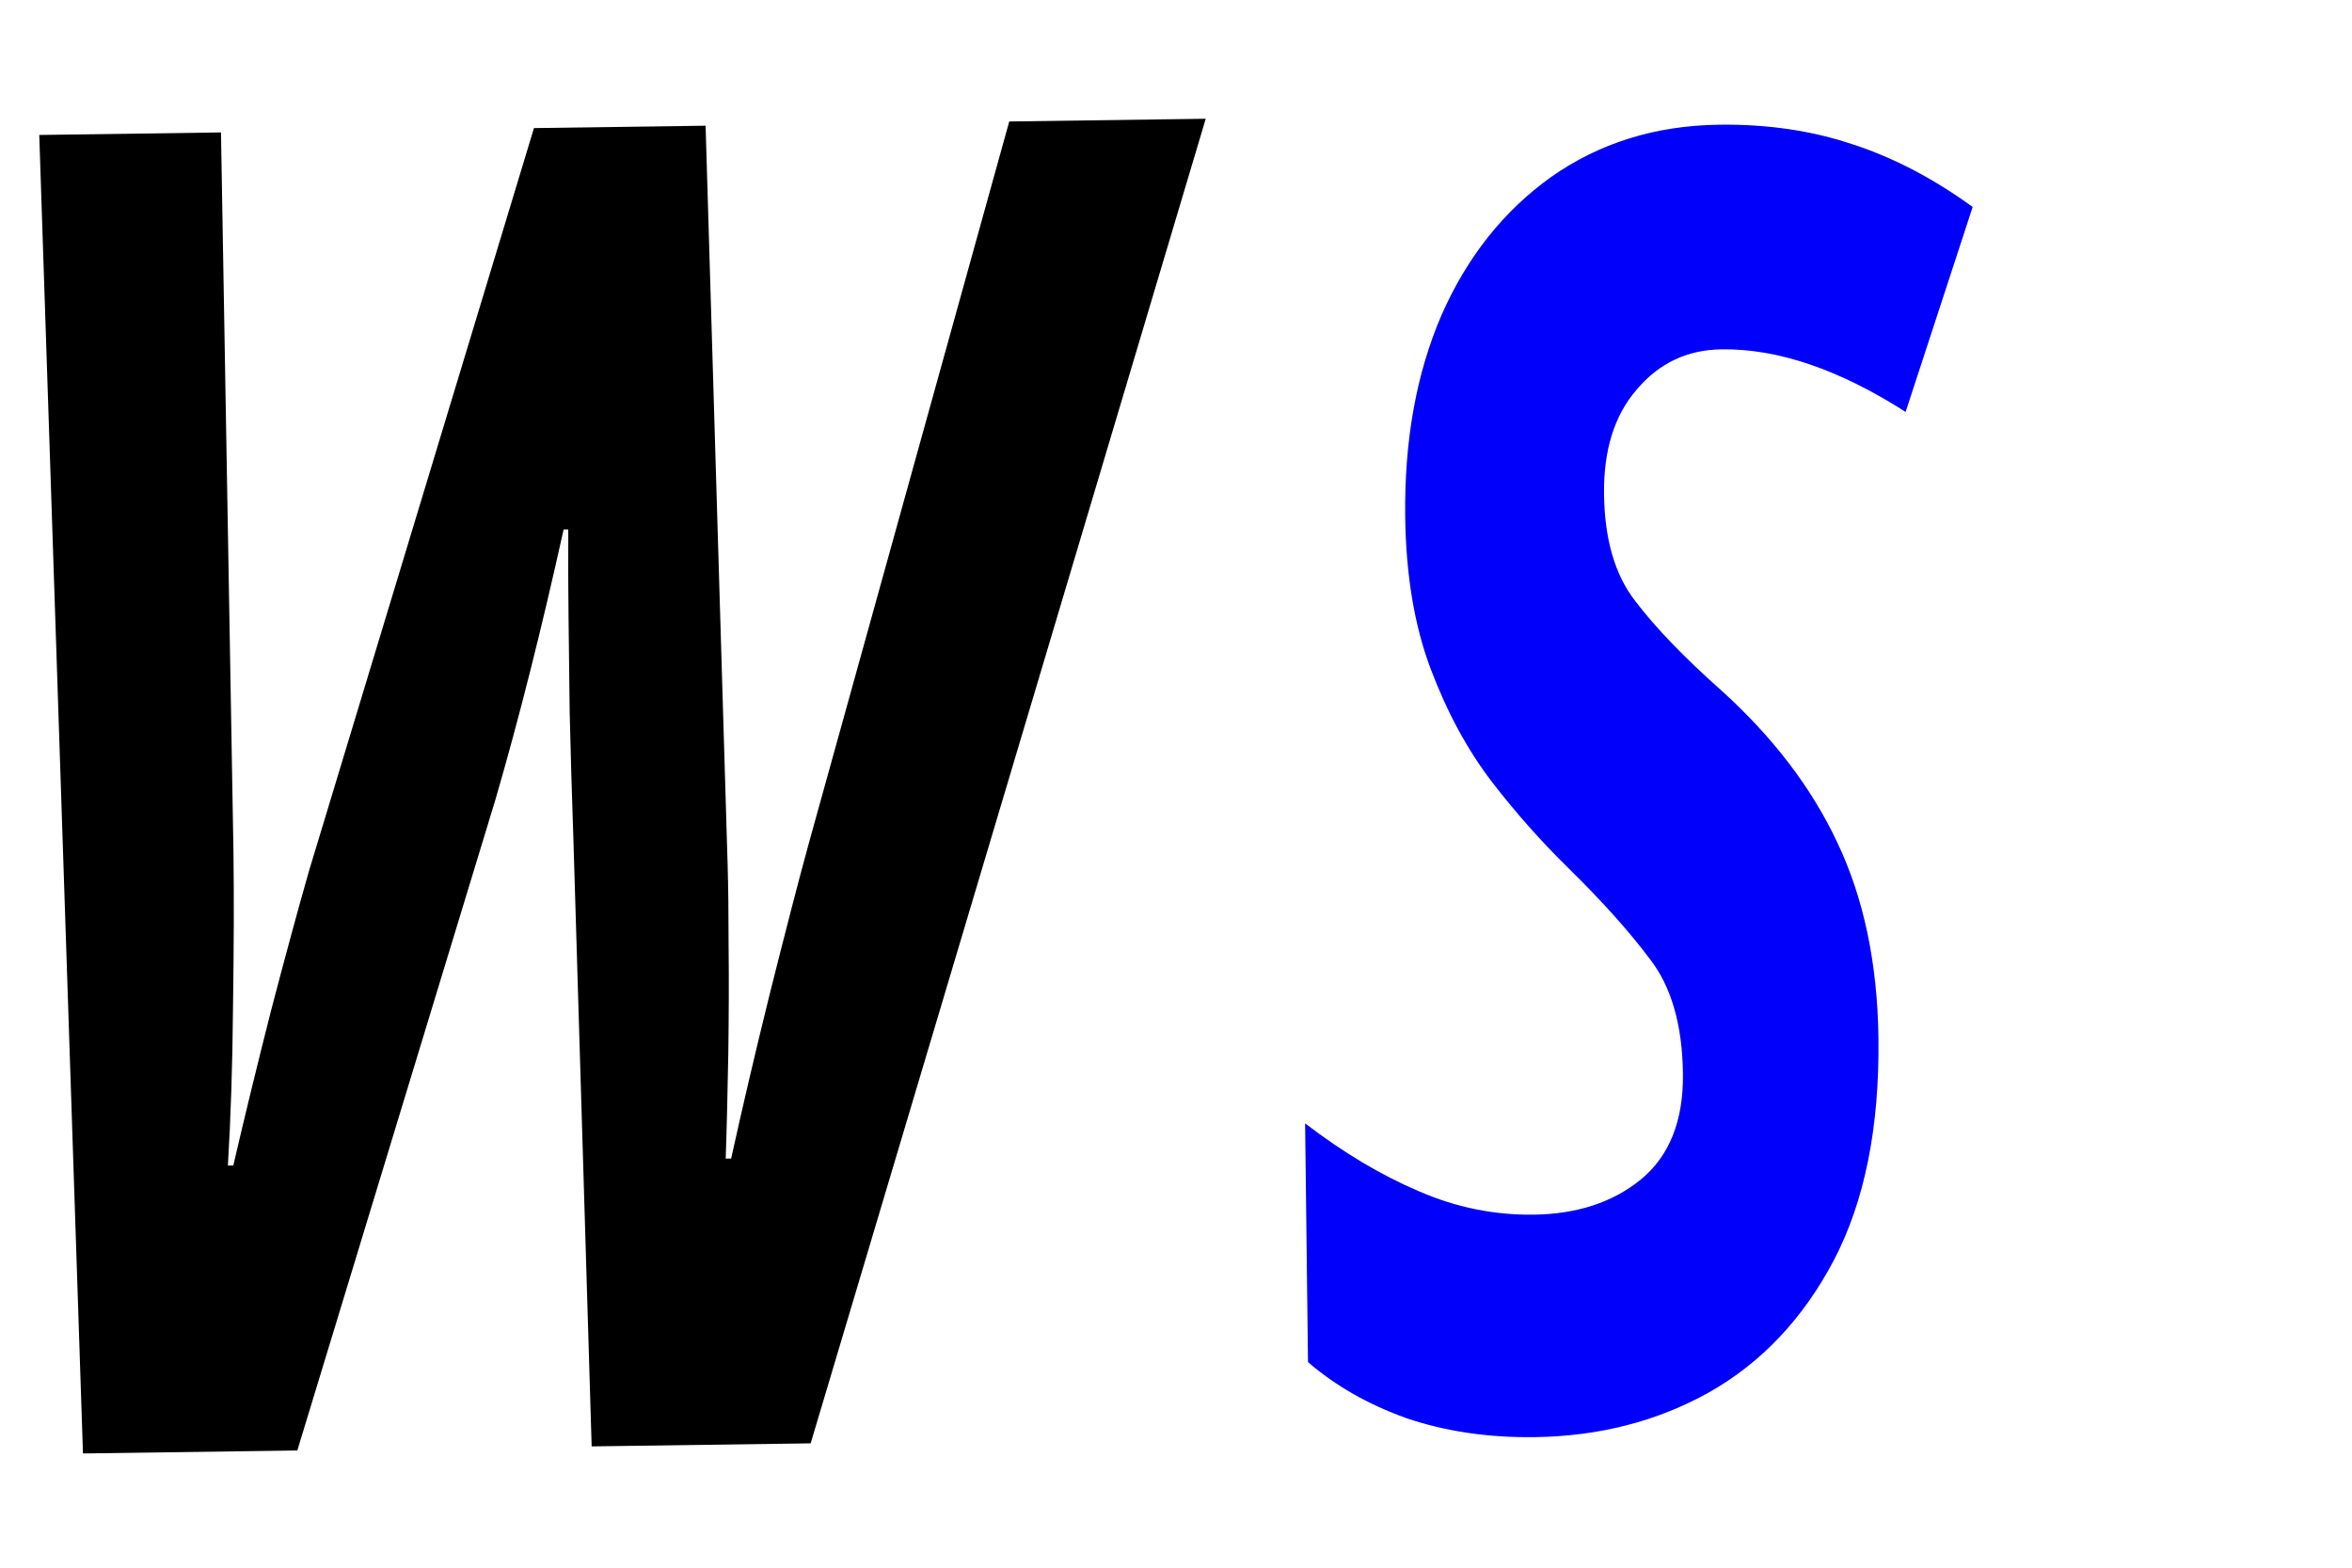
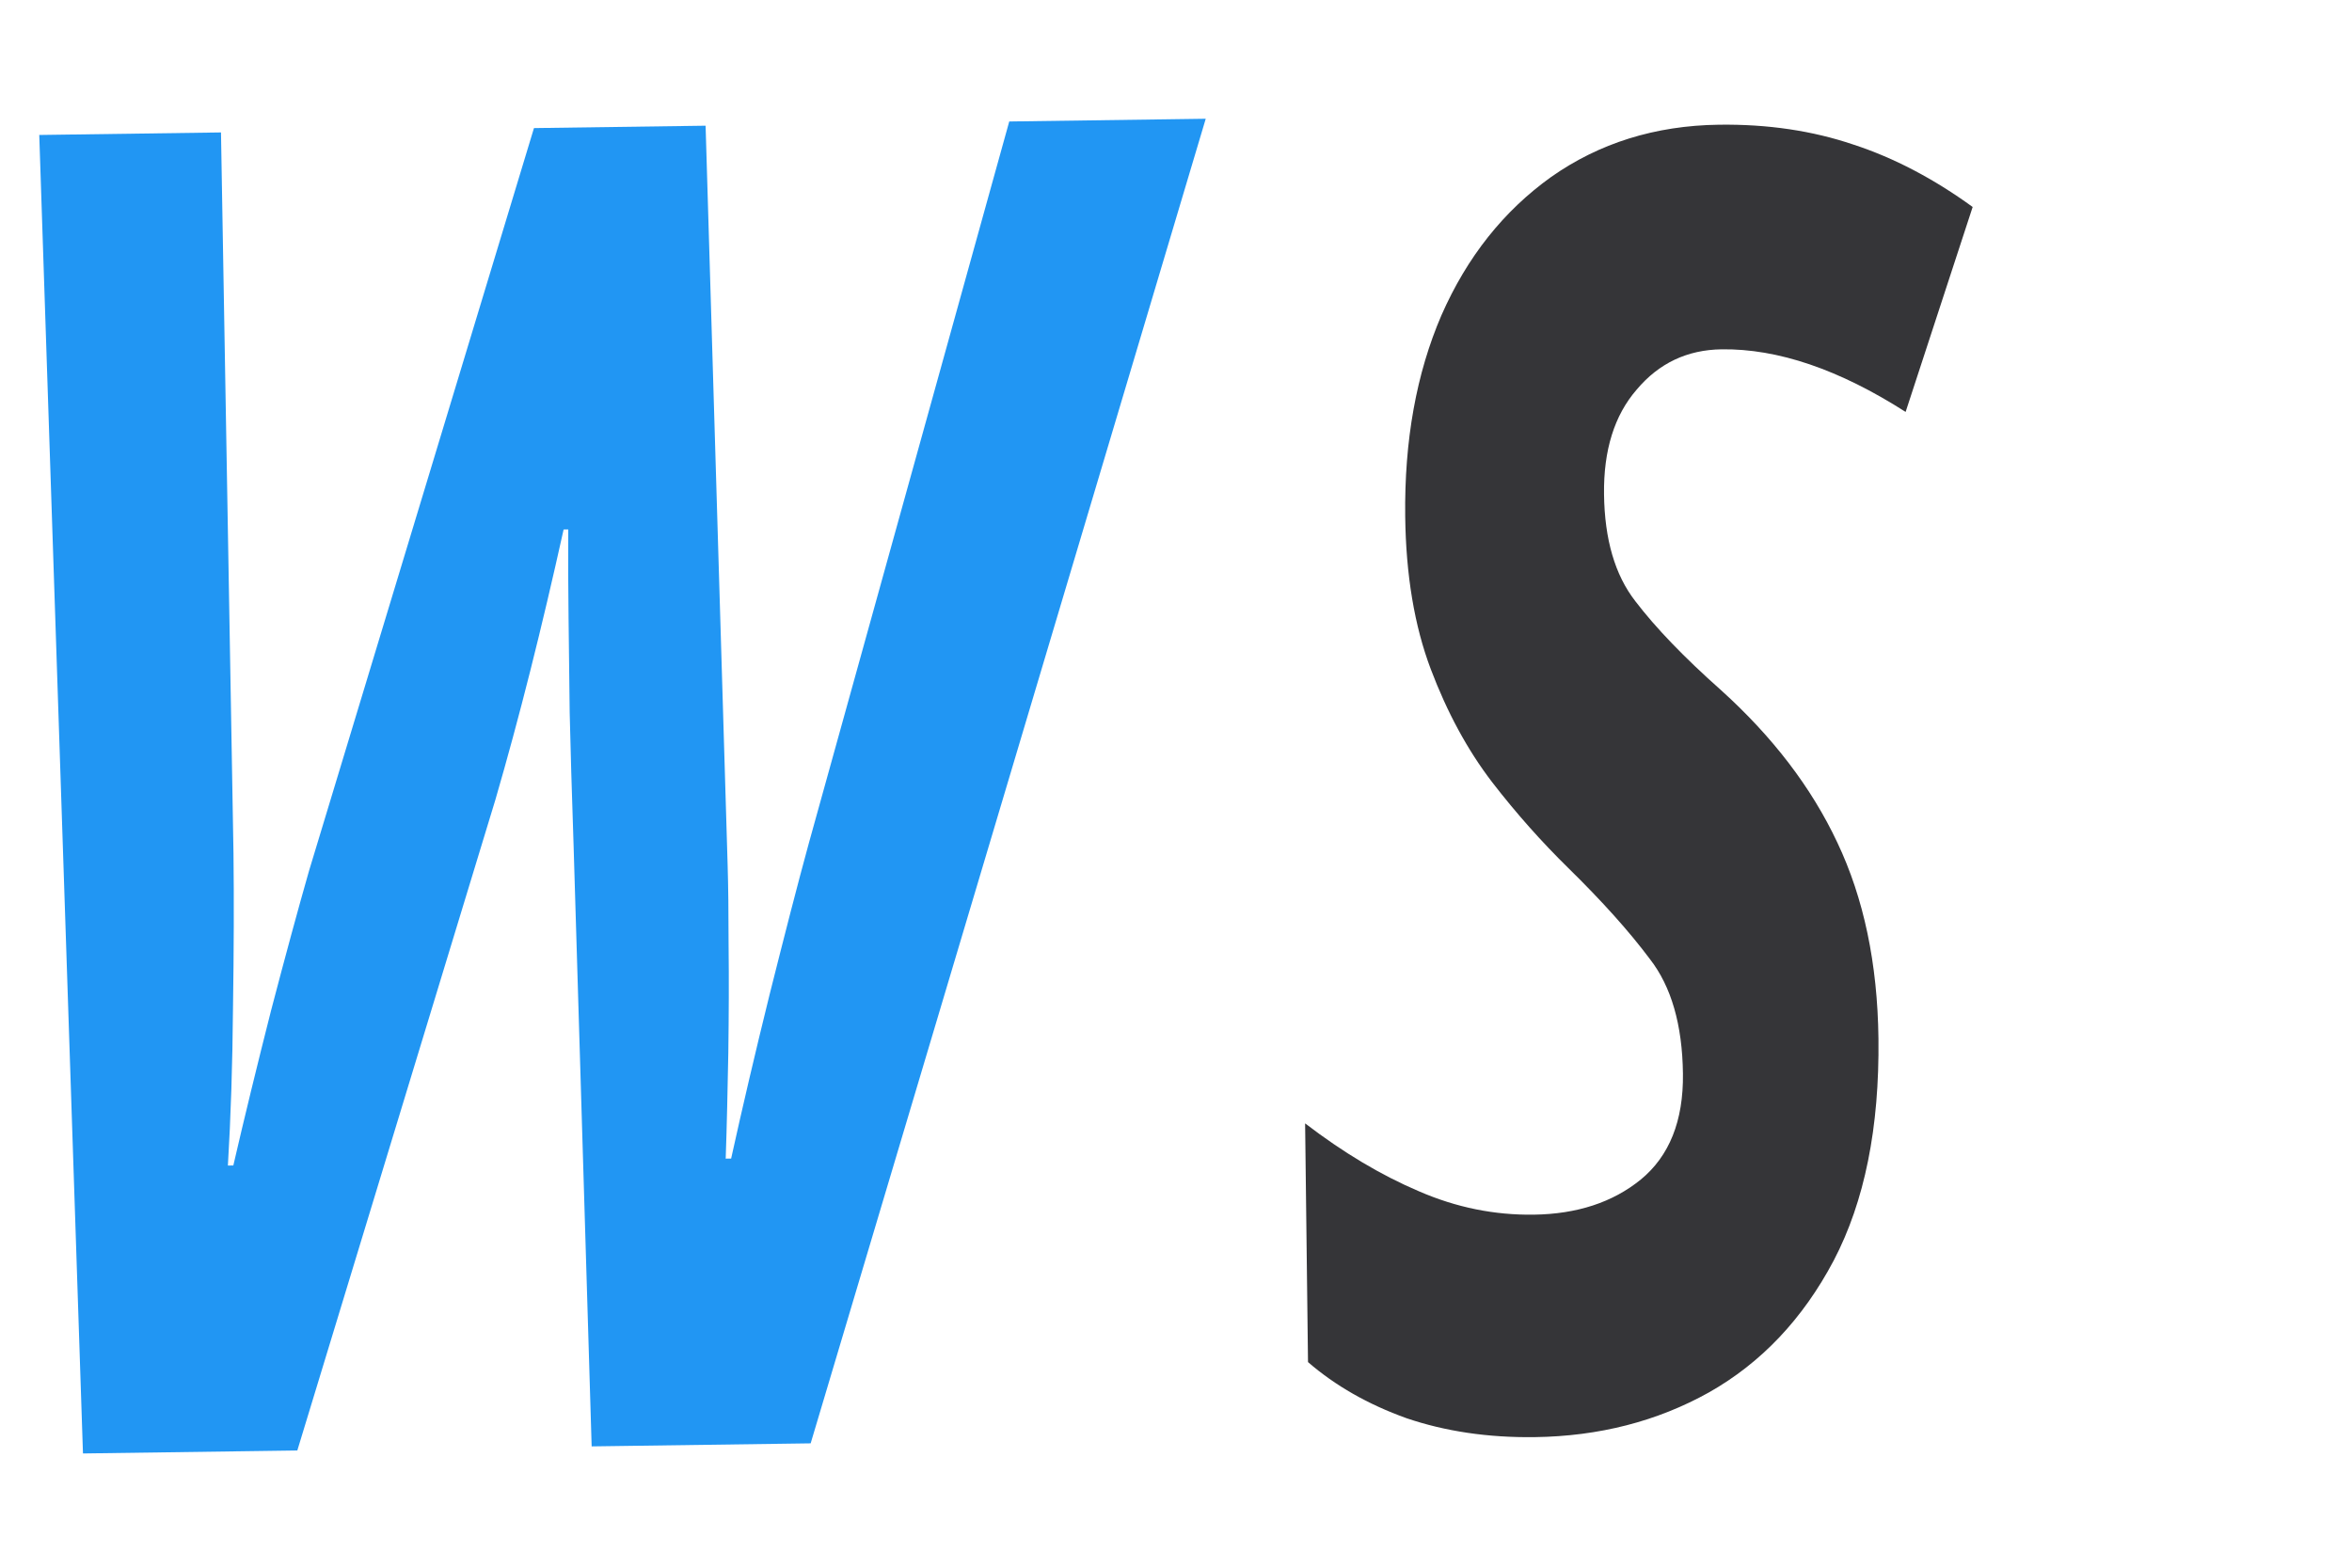
- <svg xmlns="http://www.w3.org/2000/svg" width="150" height="100" viewBox="0 0 39.688 18.708">
-   <defs>
+ <svg xmlns="http://www.w3.org/2000/svg" width="150" height="100" viewBox="0 0 39.688 18.708" version="1.1" id="svg15">
+   <defs id="defs3">
    <path id="a" d="M124.344 336.472h204.287v136.579H124.344z" />
  </defs>
-   <text xml:space="preserve" style="font-style:normal;font-weight:400;font-size:10.583px;line-height:1.25;font-family:sans-serif;fill:#0027f1;fill-opacity:.616;stroke:none;stroke-width:.265" x="50.082" y="98.143" />
-   <text xml:space="preserve" style="font-style:italic;font-variant:normal;font-weight:700;font-stretch:normal;font-size:25.695px;line-height:1.25;font-family:sans-serif;-inkscape-font-specification:'sans-serif, Bold Italic';font-variant-ligatures:normal;font-variant-caps:normal;font-variant-numeric:normal;font-variant-east-asian:normal;fill:#0000fb;fill-opacity:1;stroke:none;stroke-width:.642" x="25.083" y="17.438" transform="matrix(.85306 -.01167 .0142 1.17205 0 0)">
-     <tspan style="font-style:italic;font-variant:normal;font-weight:700;font-stretch:normal;font-size:25.695px;font-family:sans-serif;-inkscape-font-specification:'sans-serif, Bold Italic';font-variant-ligatures:normal;font-variant-caps:normal;font-variant-numeric:normal;font-variant-east-asian:normal;fill:#0000fb;fill-opacity:1;stroke-width:.642" x="25.083" y="17.438">S</tspan>
+   <text xml:space="preserve" style="font-style:normal;font-weight:400;font-size:10.583px;line-height:1.25;font-family:sans-serif;fill:#0027f1;fill-opacity:.616;stroke:none;stroke-width:.265" x="50.082" y="98.143" id="text5" />
+   <text xml:space="preserve" style="font-style:italic;font-variant:normal;font-weight:700;font-stretch:normal;font-size:25.695px;line-height:1.25;font-family:sans-serif;-inkscape-font-specification:'sans-serif, Bold Italic';font-variant-ligatures:normal;font-variant-caps:normal;font-variant-numeric:normal;font-variant-east-asian:normal;fill:#000004;fill-opacity:0.792;stroke:none;stroke-width:0.642" x="25.083" y="17.438" transform="matrix(.85306 -.01167 .0142 1.17205 0 0)" id="text9">
+     <tspan style="font-style:italic;font-variant:normal;font-weight:700;font-stretch:normal;font-size:25.695px;font-family:sans-serif;-inkscape-font-specification:'sans-serif, Bold Italic';font-variant-ligatures:normal;font-variant-caps:normal;font-variant-numeric:normal;font-variant-east-asian:normal;fill:#000004;fill-opacity:0.792;stroke-width:0.642" x="25.083" y="17.438" id="tspan7">S</tspan>
  </text>
-   <text xml:space="preserve" style="font-style:italic;font-variant:normal;font-weight:700;font-stretch:normal;font-size:26.135px;line-height:1.25;font-family:sans-serif;-inkscape-font-specification:'sans-serif, Bold Italic';font-variant-ligatures:normal;font-variant-caps:normal;font-variant-numeric:normal;font-variant-east-asian:normal;fill:#000;fill-opacity:1;stroke:none;stroke-width:.653" x="-1.546" y="17.342" transform="matrix(.8387 -.01166 .01424 1.19214 0 0)">
-     <tspan style="font-style:italic;font-variant:normal;font-weight:700;font-stretch:normal;font-size:26.135px;font-family:sans-serif;-inkscape-font-specification:'sans-serif, Bold Italic';font-variant-ligatures:normal;font-variant-caps:normal;font-variant-numeric:normal;font-variant-east-asian:normal;stroke-width:.653" x="-1.546" y="17.342">W</tspan>
+   <text xml:space="preserve" style="font-style:italic;font-variant:normal;font-weight:700;font-stretch:normal;font-size:26.135px;line-height:1.25;font-family:sans-serif;-inkscape-font-specification:'sans-serif, Bold Italic';font-variant-ligatures:normal;font-variant-caps:normal;font-variant-numeric:normal;font-variant-east-asian:normal;fill:#2196f3;fill-opacity:1;stroke:none;stroke-width:0.653" x="-1.546" y="17.342" transform="matrix(.8387 -.01166 .01424 1.19214 0 0)" id="text13">
+     <tspan style="font-style:italic;font-variant:normal;font-weight:700;font-stretch:normal;font-size:26.135px;font-family:sans-serif;-inkscape-font-specification:'sans-serif, Bold Italic';font-variant-ligatures:normal;font-variant-caps:normal;font-variant-numeric:normal;font-variant-east-asian:normal;stroke-width:0.653;fill:#2196f3;fill-opacity:1" x="-1.546" y="17.342" id="tspan11">W</tspan>
  </text>
</svg>
